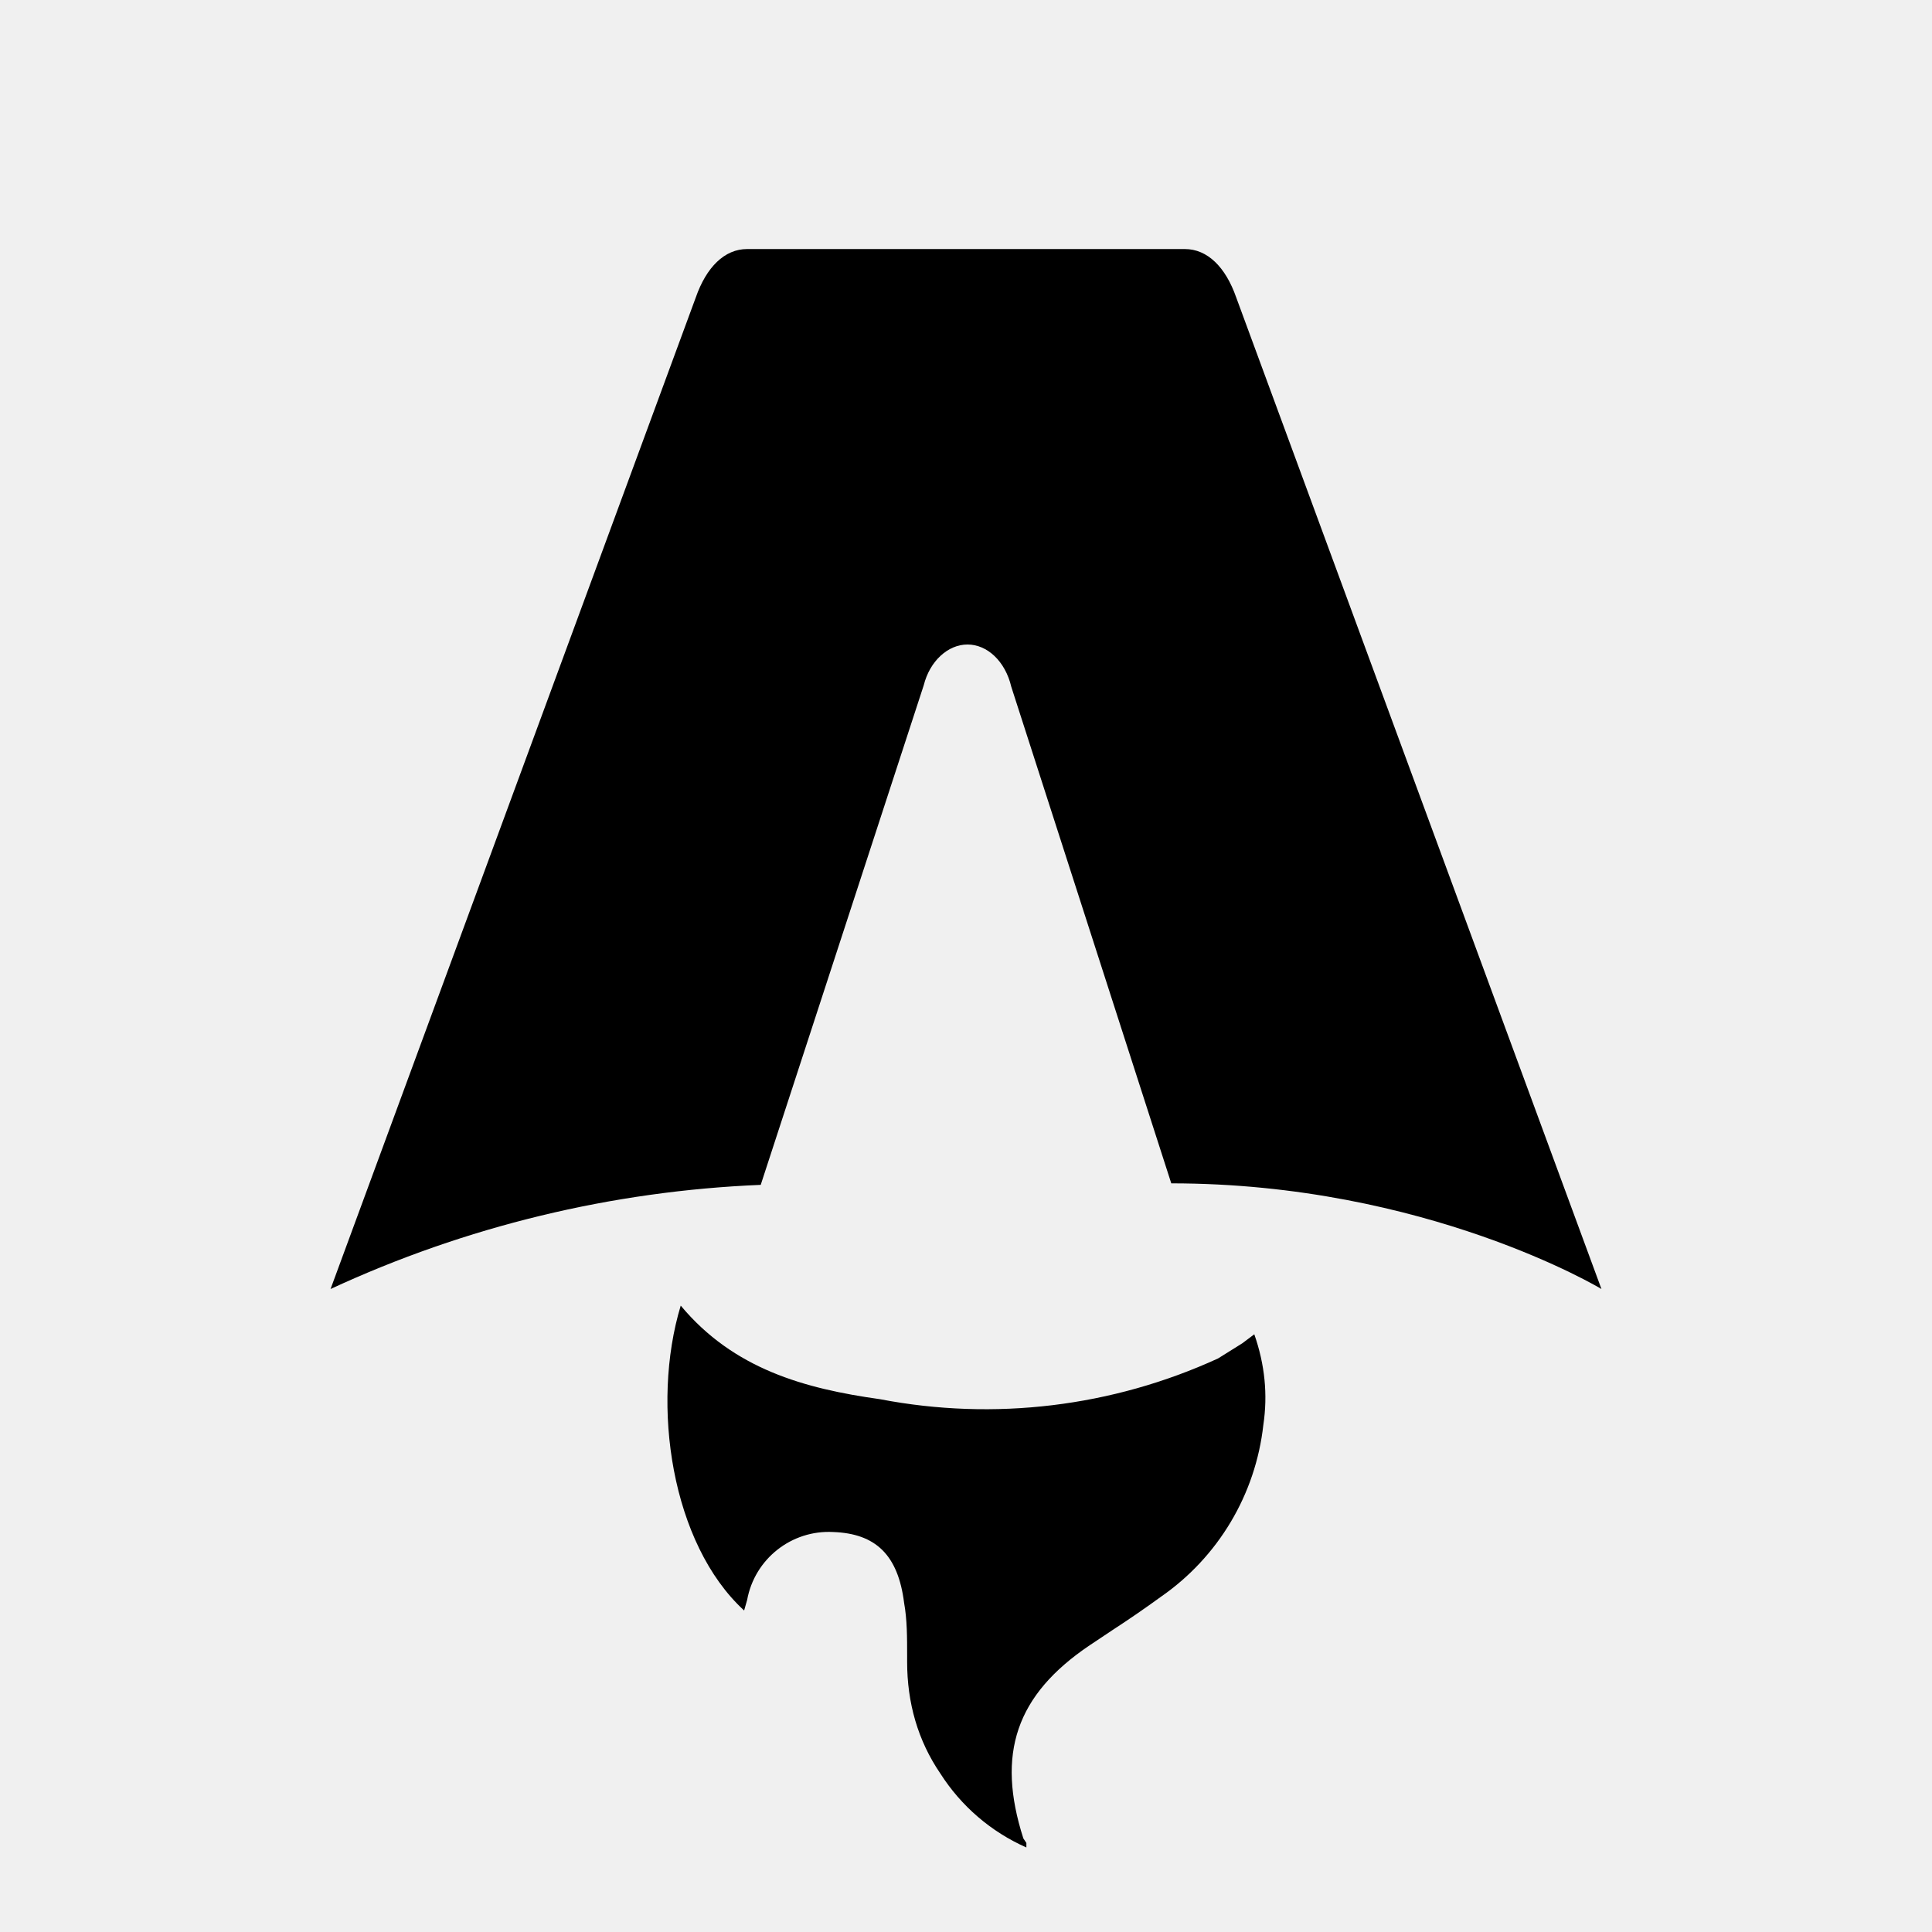
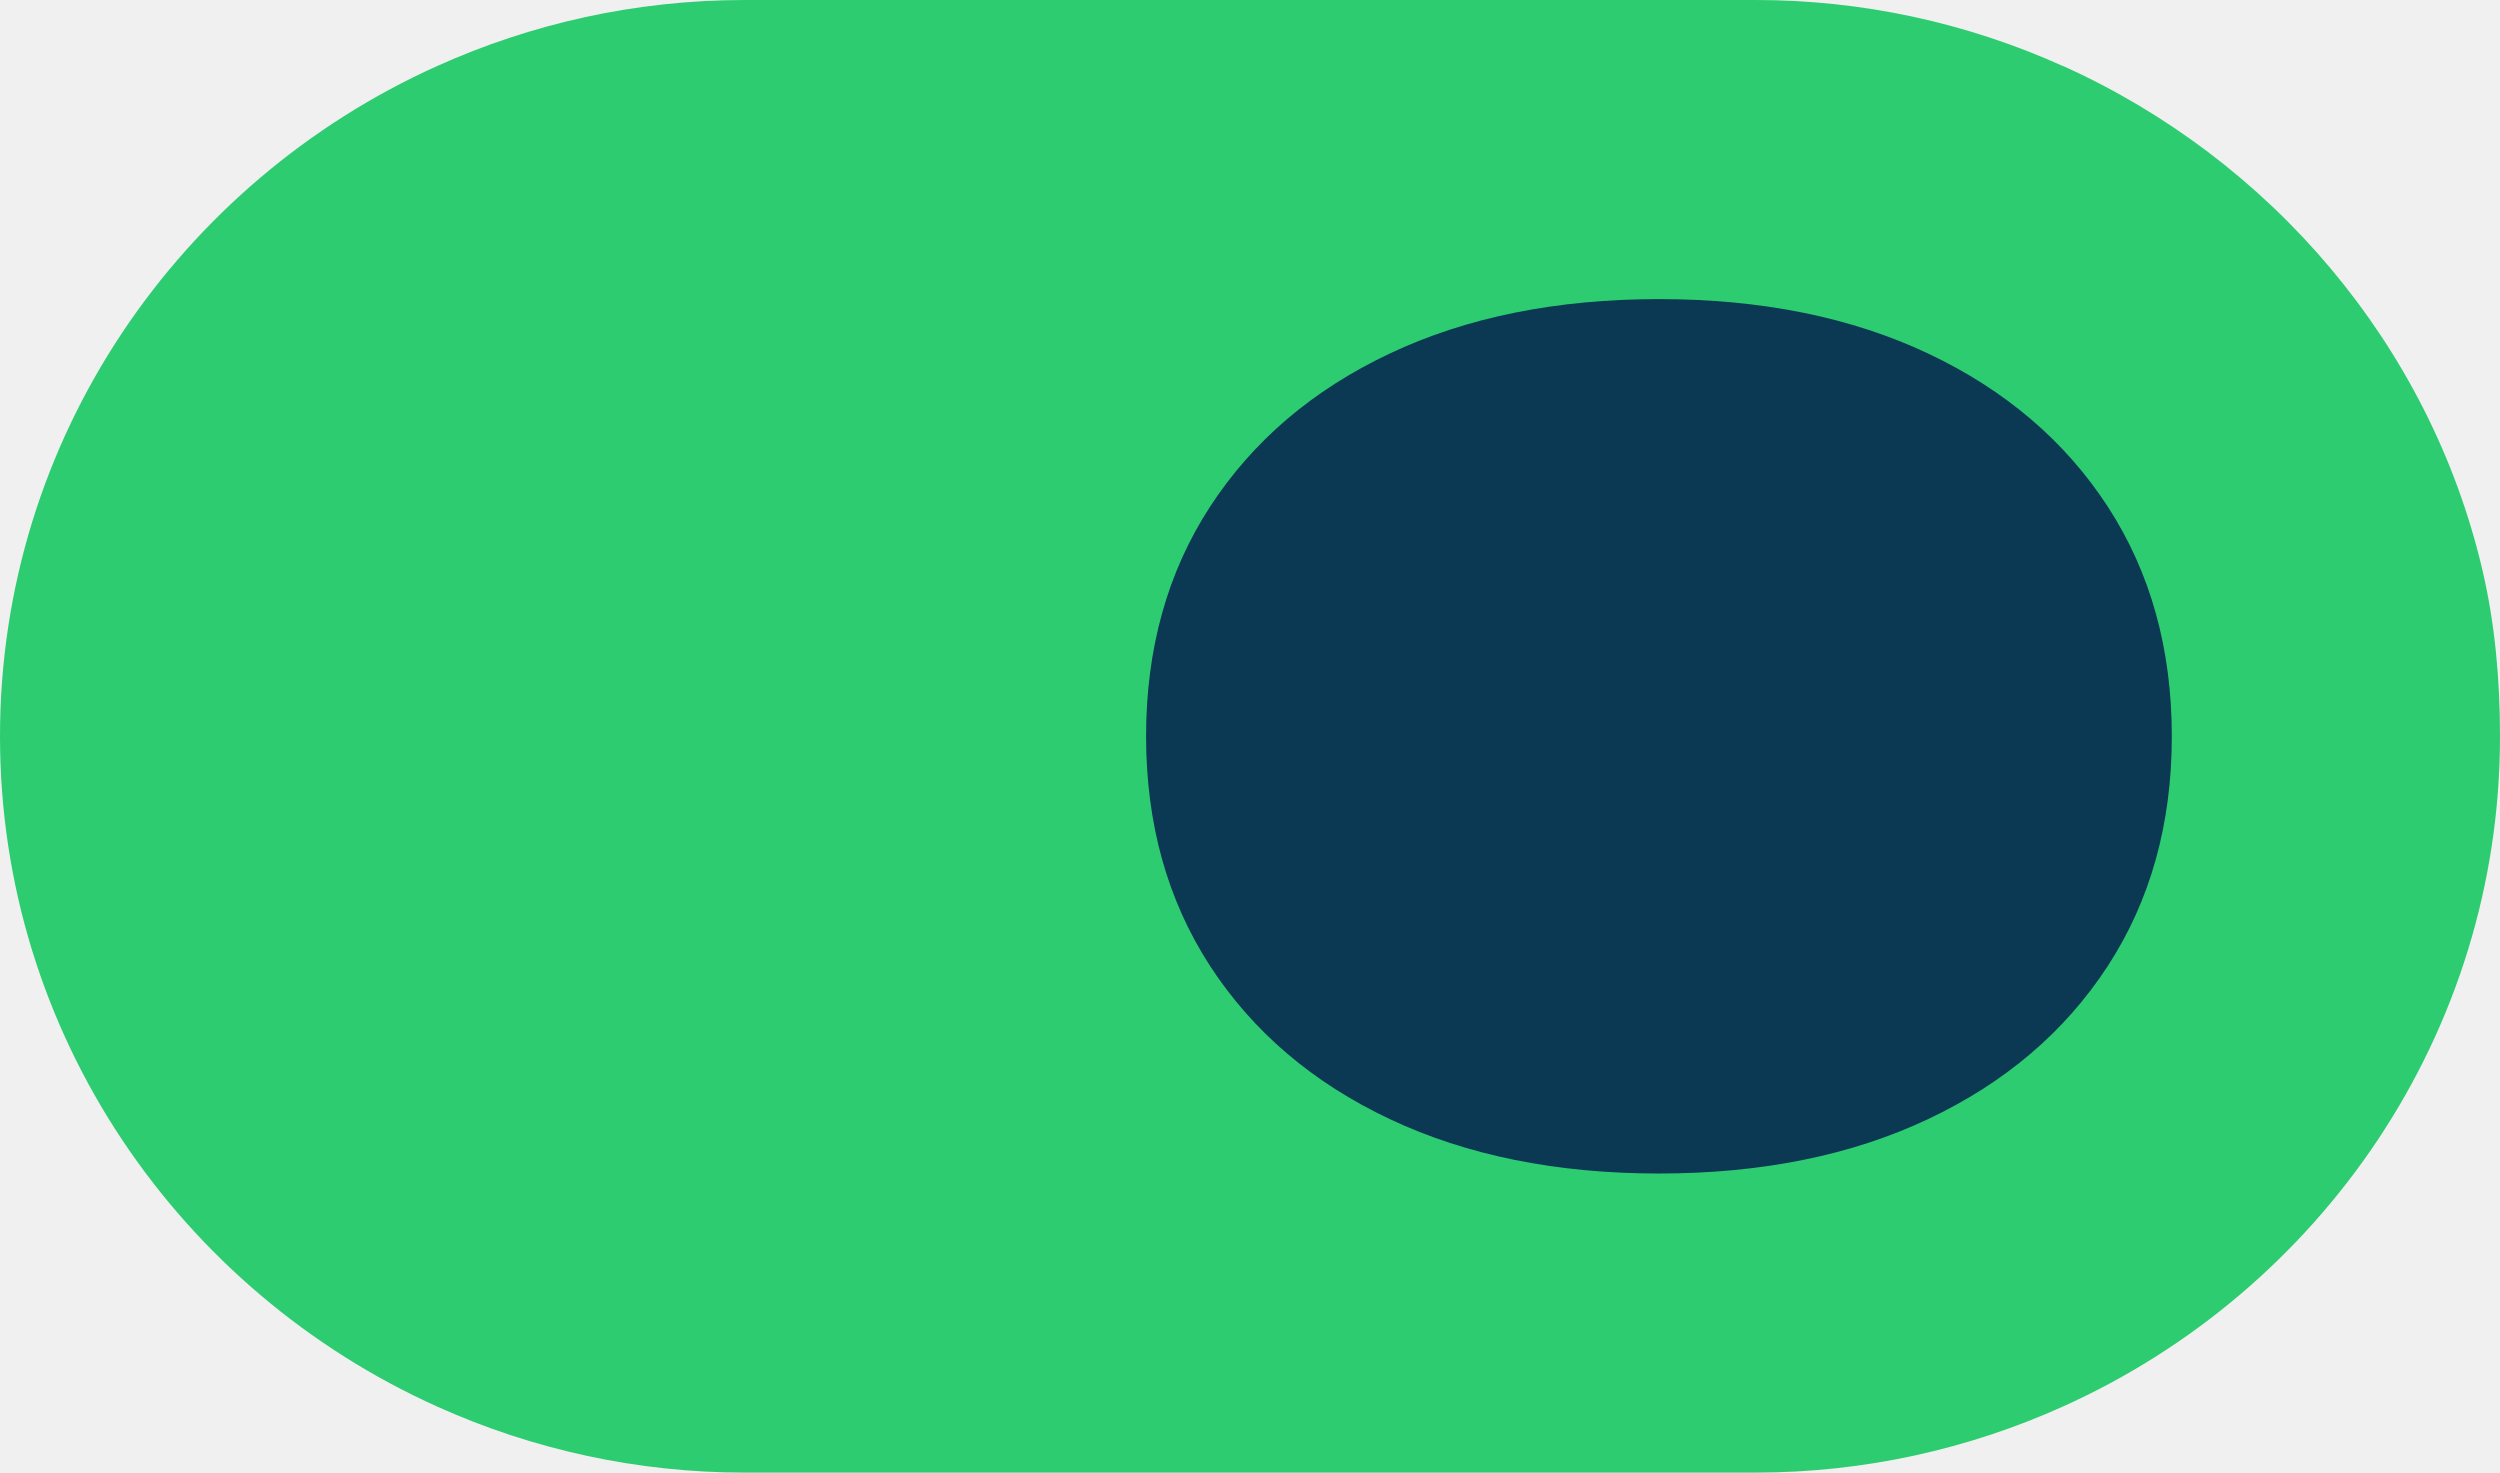
- <svg xmlns="http://www.w3.org/2000/svg" fill="none" viewBox="0 0 128 128">
-   <path d="M50.4 78.5a75.1 75.1 0 0 0-28.5 6.9l24.2-65.7c.7-2 1.9-3.2 3.4-3.2h29c1.5 0 2.7 1.2 3.4 3.2l24.2 65.7s-11.6-7-28.5-7L67 45.5c-.4-1.7-1.6-2.8-2.9-2.8-1.3 0-2.5 1.1-2.9 2.7L50.4 78.5Zm-1.1 28.2Zm-4.2-20.2c-2 6.6-.6 15.8 4.2 20.2a17.5 17.5 0 0 1 .2-.7 5.5 5.5 0 0 1 5.7-4.5c2.8.1 4.3 1.5 4.7 4.7.2 1.1.2 2.3.2 3.5v.4c0 2.7.7 5.2 2.2 7.4a13 13 0 0 0 5.7 4.9v-.3l-.2-.3c-1.8-5.6-.5-9.5 4.4-12.8l1.5-1a73 73 0 0 0 3.2-2.2 16 16 0 0 0 6.8-11.4c.3-2 .1-4-.6-6l-.8.6-1.6 1a37 37 0 0 1-22.4 2.7c-5-.7-9.7-2-13.2-6.2Z" />
-   <style>
-         path { fill: #000; }
-         @media (prefers-color-scheme: dark) {
-             path { fill: #FFF; }
-         }
-     </style>
+ <svg xmlns="http://www.w3.org/2000/svg" width="146" height="86" fill="none" viewBox="0 0 146 86">
+   <path fill="#2ecc71" d="M120.467 3.854A43.6 43.6 0 0 0 102.514 0H43.486c-6.4 0-12.477 1.388-17.952 3.854C10.488 10.624 0 25.616 0 43c0 17.385 10.488 32.377 25.534 39.146A43.6 43.6 0 0 0 43.486 86h59.028c6.4 0 12.478-1.388 17.953-3.854C135.512 75.376 146 60.376 146 43c0-3.348-.297-6.606-1.032-9.733-3.08-13.123-12.354-23.95-24.501-29.421z" />
+   <path fill="#0b3954" d="M123.093 29.585q-3.74-5.747-10.48-8.934-6.739-3.184-15.73-3.184c-5.996 0-11.248 1.061-15.732 3.184-4.492 2.123-7.986 5.104-10.48 8.933-2.493 3.83-3.74 8.305-3.74 13.417 0 5.111 1.247 9.578 3.74 13.416q3.74 5.747 10.48 8.933 6.738 3.184 15.731 3.184c5.995 0 11.247-1.061 15.731-3.184 4.493-2.123 7.986-5.104 10.48-8.933 2.494-3.83 3.741-8.305 3.741-13.416s-1.247-9.579-3.741-13.416" />
</svg>
